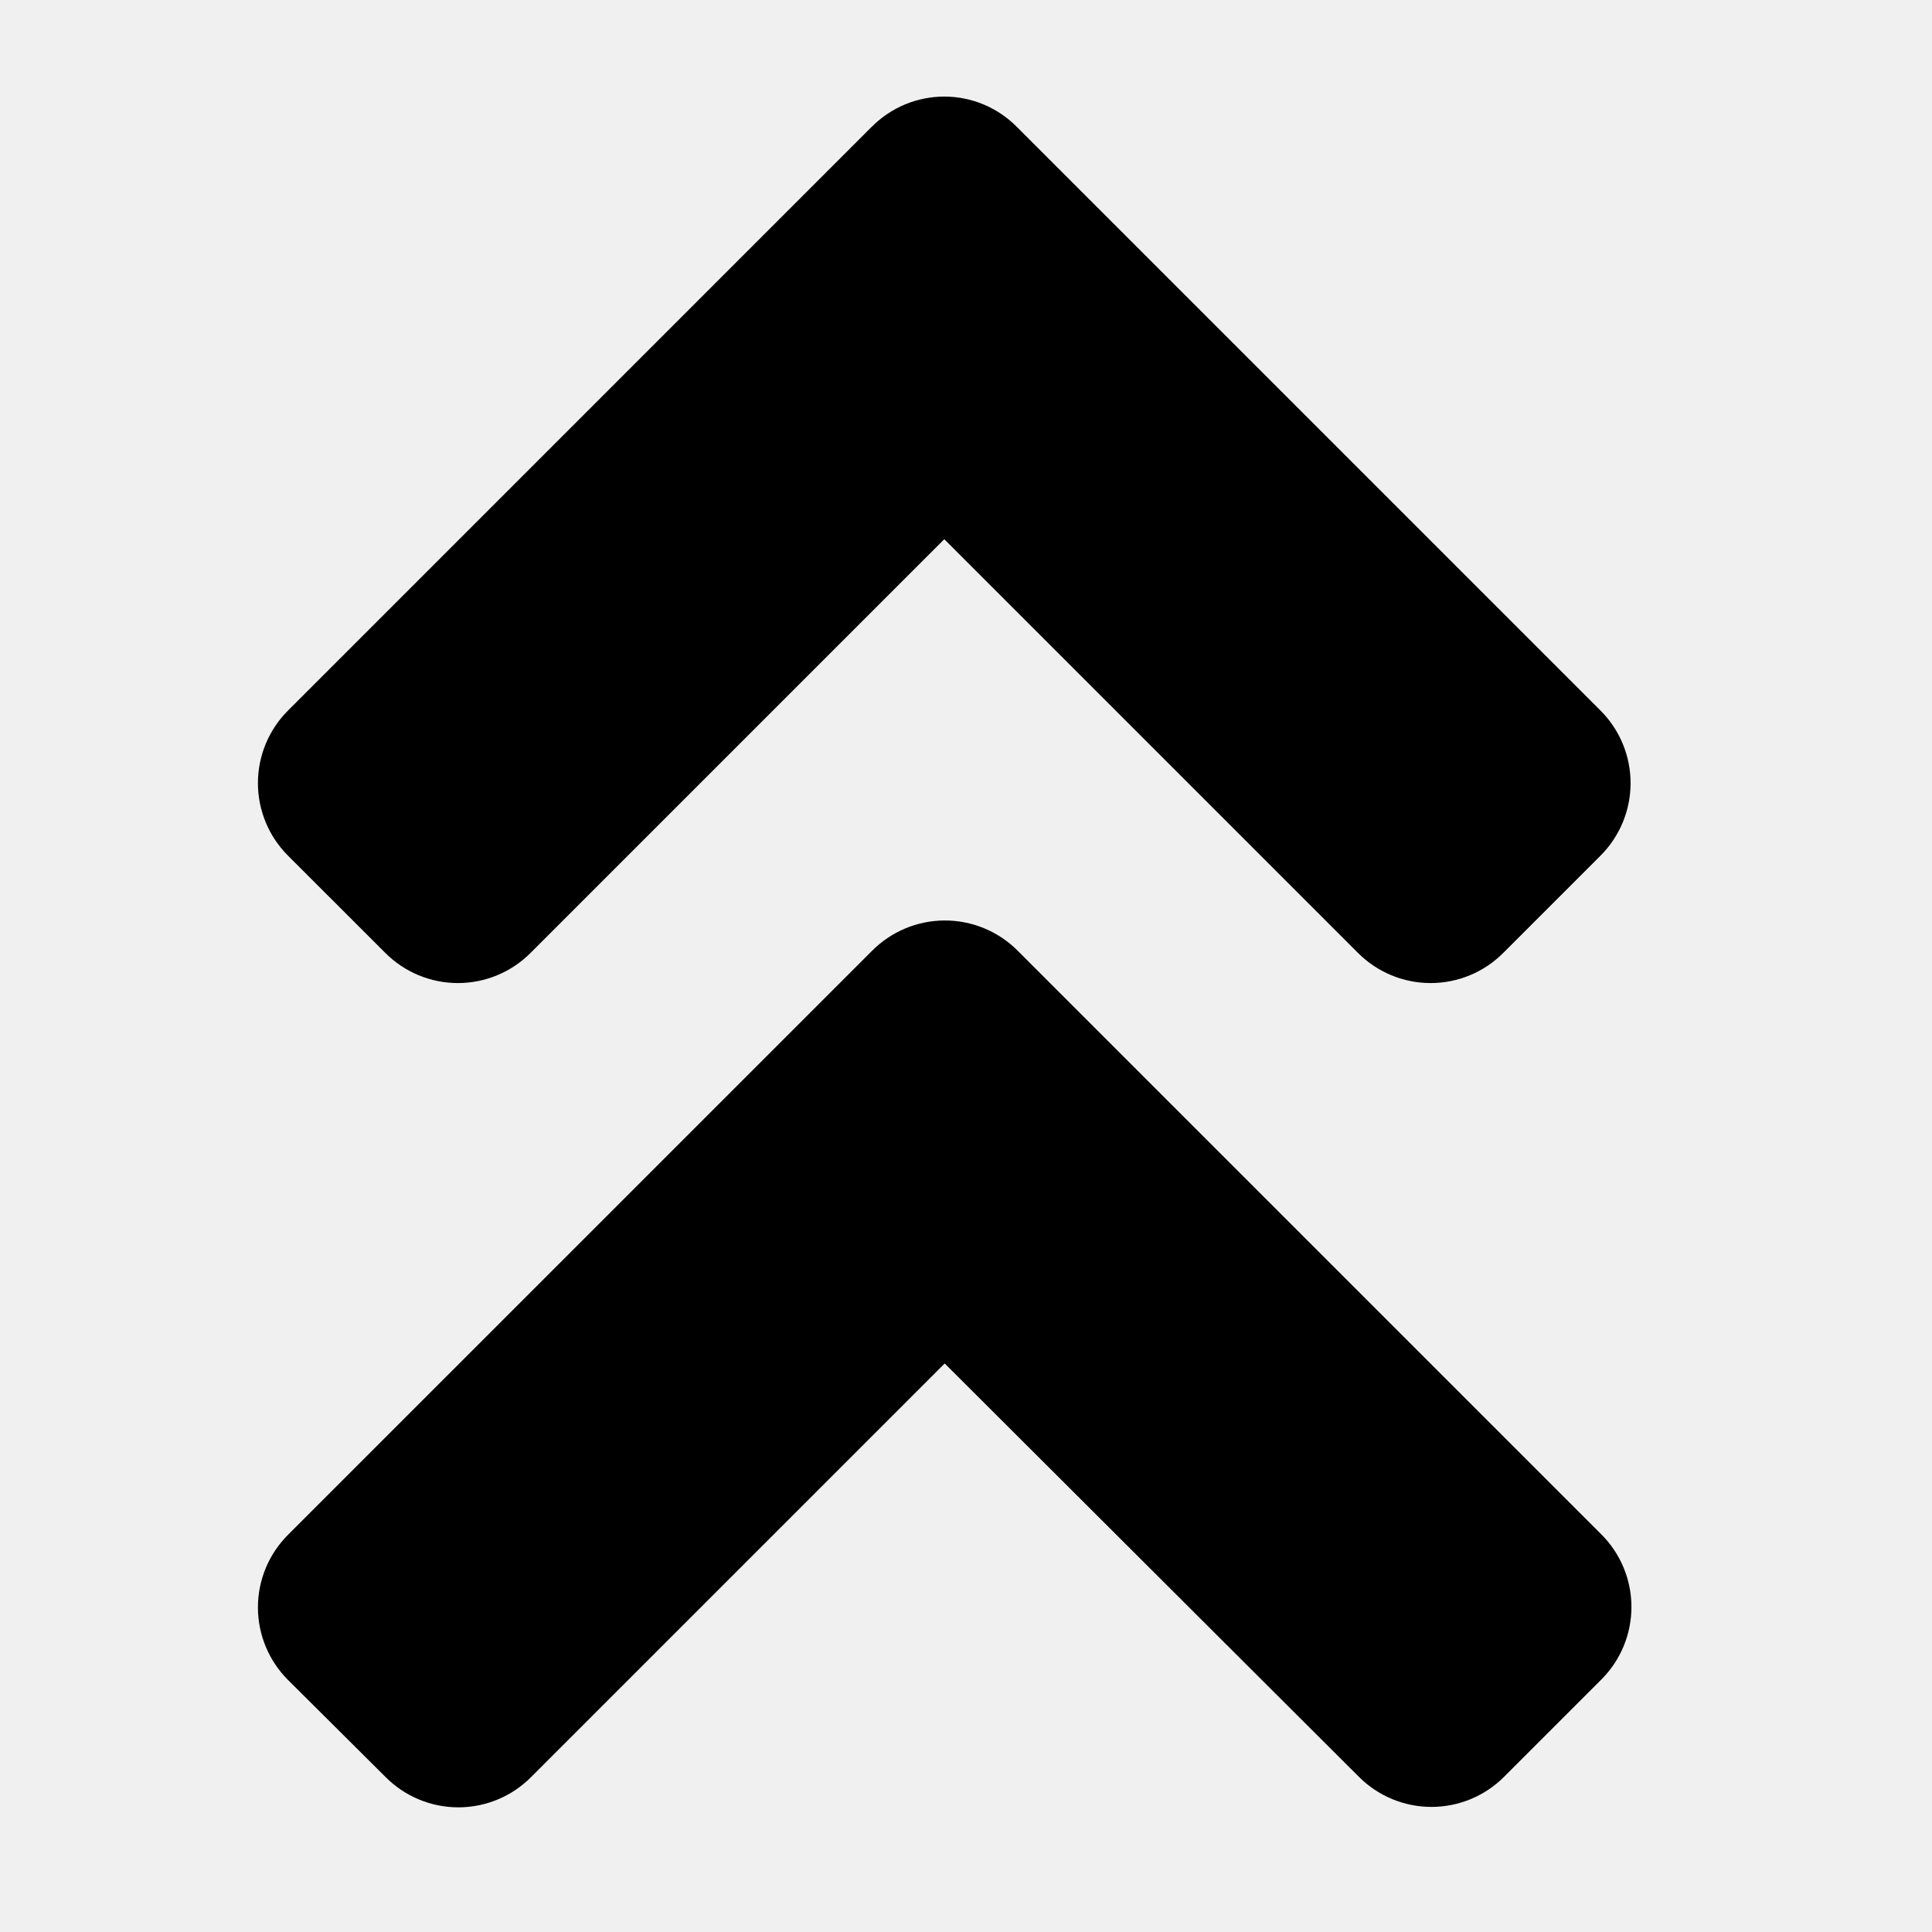
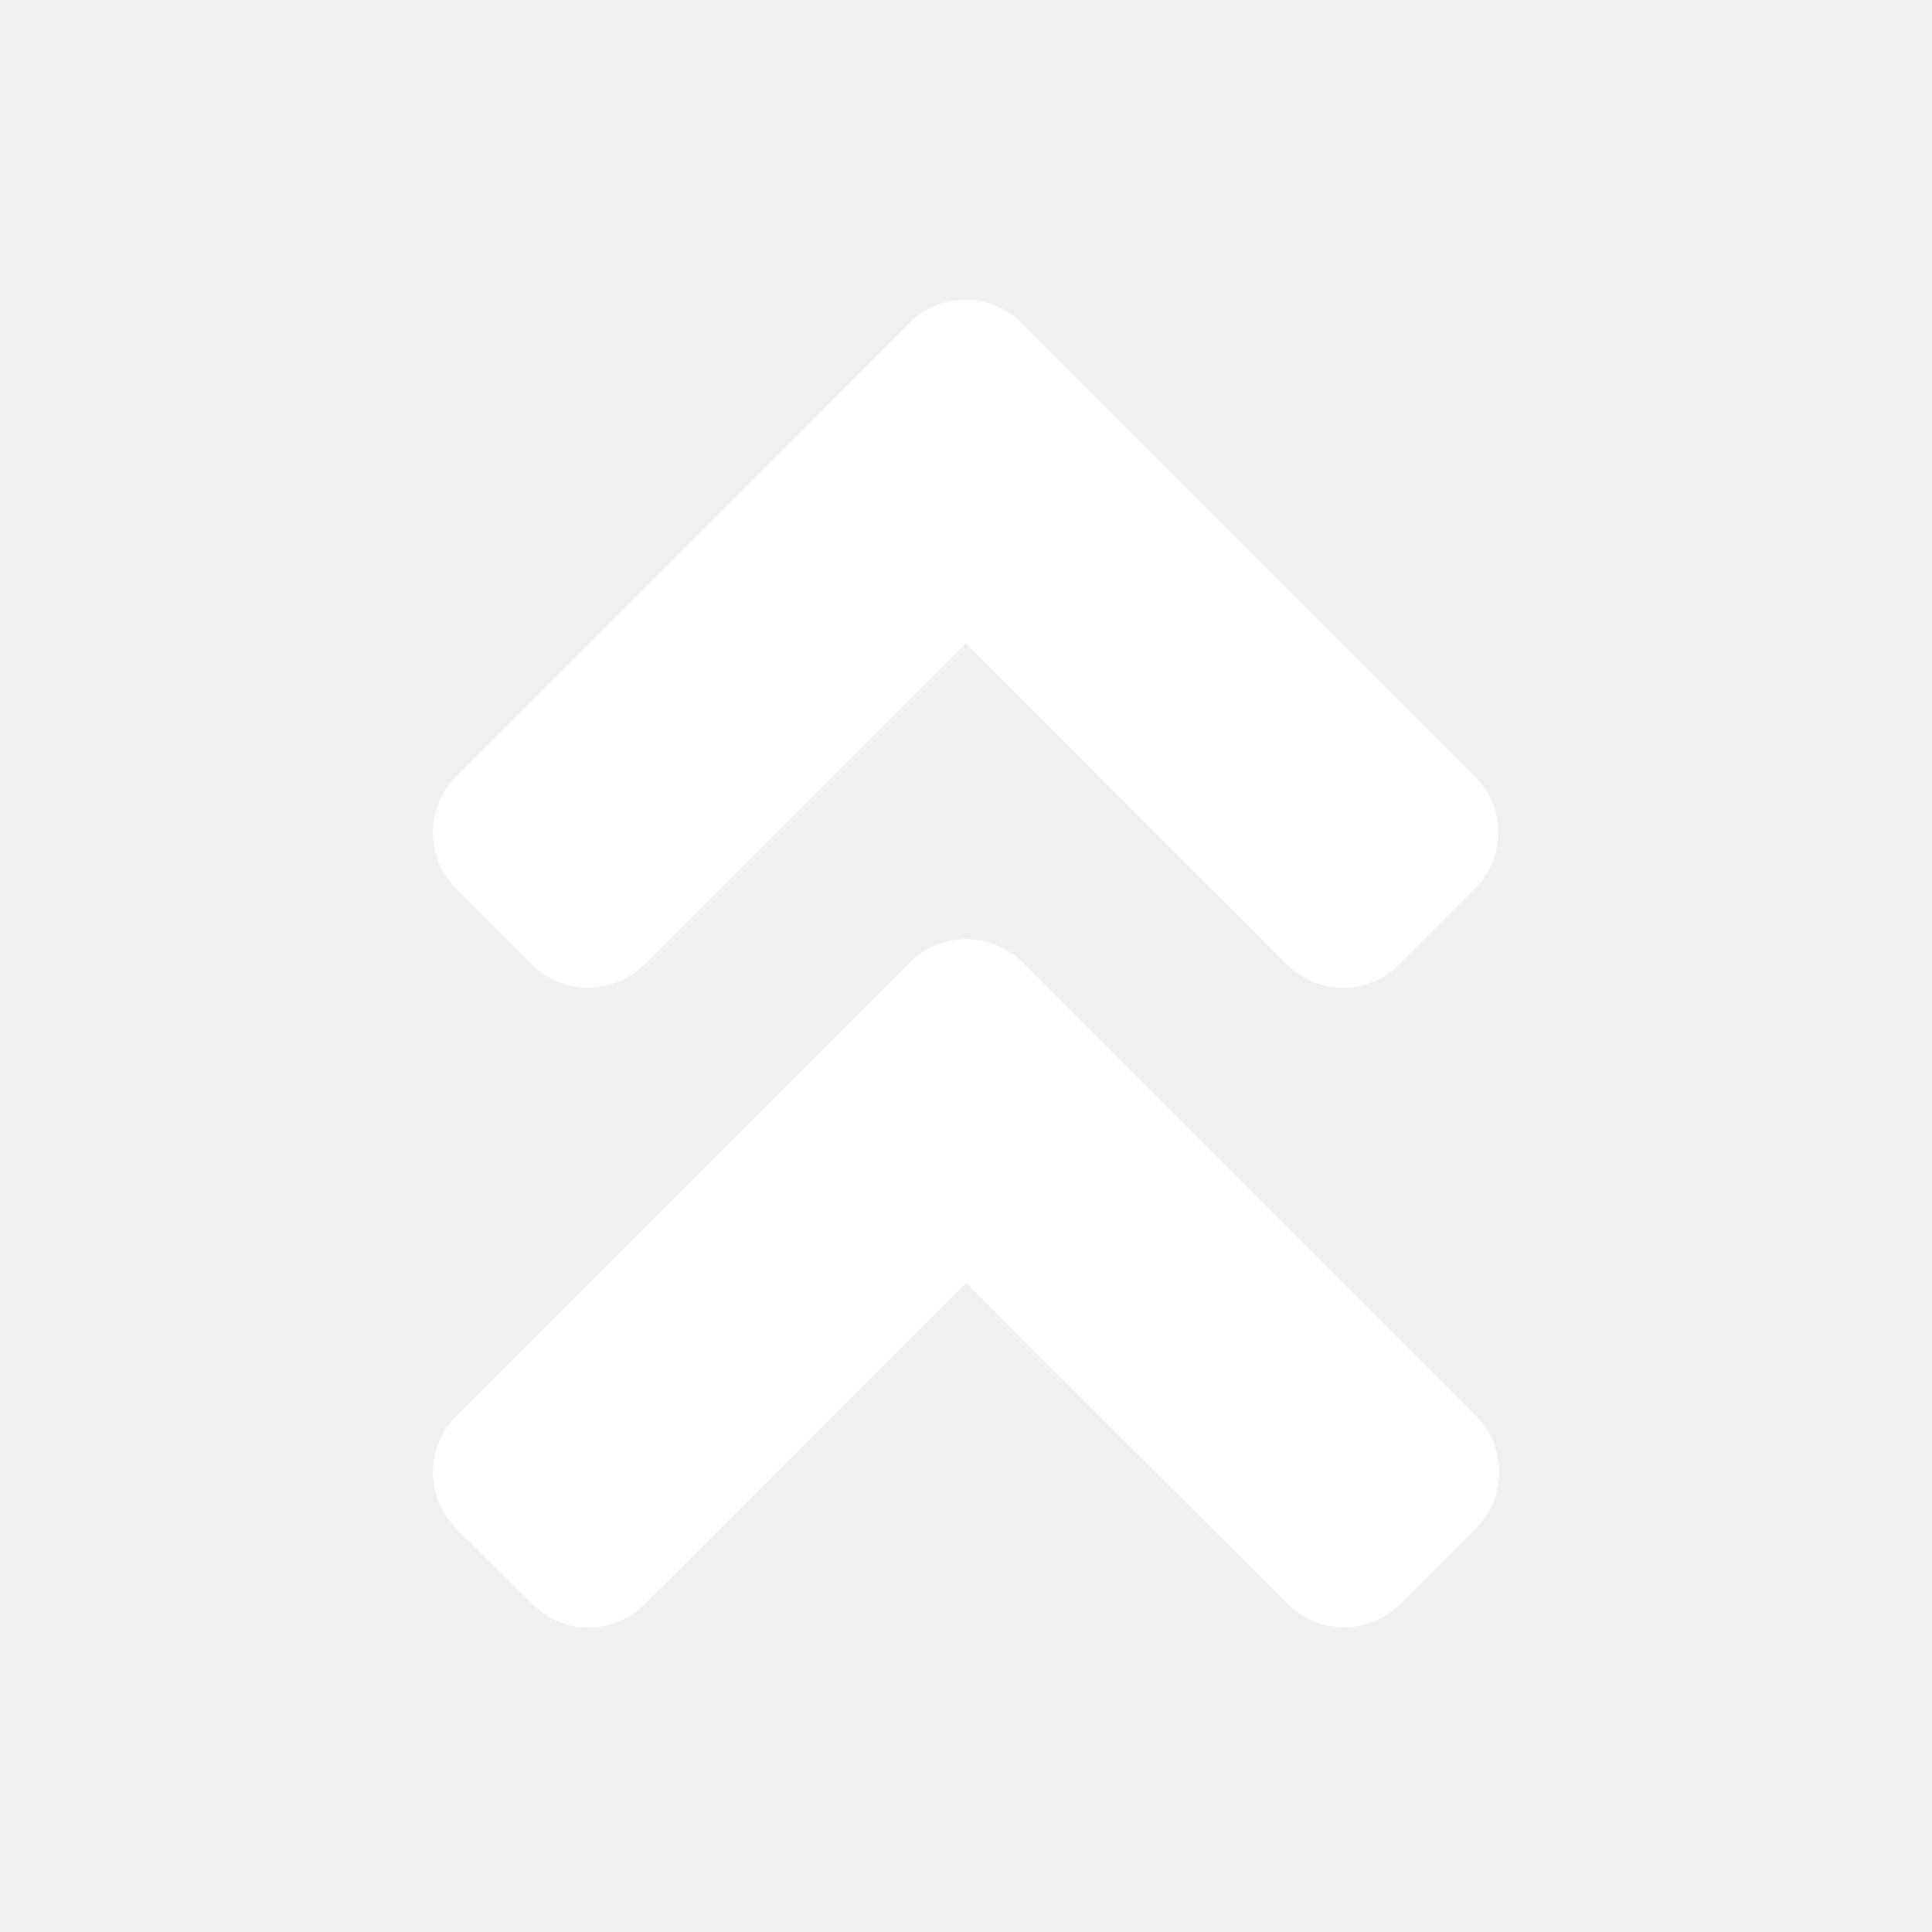
- <svg xmlns="http://www.w3.org/2000/svg" width="45" height="45" viewBox="0 0 45 45">
-   <g id="Group_114" data-name="Group 114" transform="translate(2131 1399)">
-     <rect id="Rectangle_38" data-name="Rectangle 38" width="45" height="45" transform="translate(-2131 -1399)" fill="none" />
-     <path id="Icon_awesome-angle-double-up" data-name="Icon awesome-angle-double-up" d="M17.691,23.877,31.283,37.469a2.389,2.389,0,0,1,0,3.388l-2.259,2.259a2.389,2.389,0,0,1-3.388,0l-9.644-9.624L6.358,43.126a2.389,2.389,0,0,1-3.388,0L.7,40.867a2.389,2.389,0,0,1,0-3.388L14.293,23.887A2.392,2.392,0,0,1,17.691,23.877Zm-3.4-19.189L.7,18.28a2.389,2.389,0,0,0,0,3.388L2.96,23.927a2.389,2.389,0,0,0,3.388,0l9.634-9.634,9.634,9.634a2.389,2.389,0,0,0,3.388,0l2.259-2.259a2.389,2.389,0,0,0,0-3.388L17.671,4.688a2.377,2.377,0,0,0-3.378,0Z" transform="translate(-2124.988 -1400.734)" />
+ <svg xmlns="http://www.w3.org/2000/svg" width="58" height="58" viewBox="0 0 58 58">
+   <g id="Group_113" data-name="Group 113" transform="translate(2131 1399)">
+     <rect id="Rectangle_38" data-name="Rectangle 38" width="58" height="58" transform="translate(-2131 -1399)" fill="none" />
+     <path fill="white" id="Icon_awesome-angle-double-up" data-name="Icon awesome-angle-double-up" d="M17.7,23.882l13.6,13.6a2.389,2.389,0,0,1,0,3.389l-2.259,2.259a2.389,2.389,0,0,1-3.389,0L16,33.5,6.359,43.136a2.389,2.389,0,0,1-3.389,0L.7,40.877a2.389,2.389,0,0,1,0-3.389l13.6-13.6A2.392,2.392,0,0,1,17.7,23.882ZM14.3,4.688.7,18.284a2.389,2.389,0,0,0,0,3.389l2.259,2.259a2.389,2.389,0,0,0,3.389,0l9.637-9.637,9.637,9.637a2.389,2.389,0,0,0,3.389,0l2.259-2.259a2.389,2.389,0,0,0,0-3.389l-13.6-13.6a2.377,2.377,0,0,0-3.379,0Z" transform="translate(-2117.997 -1393.983)" />
  </g>
</svg>
